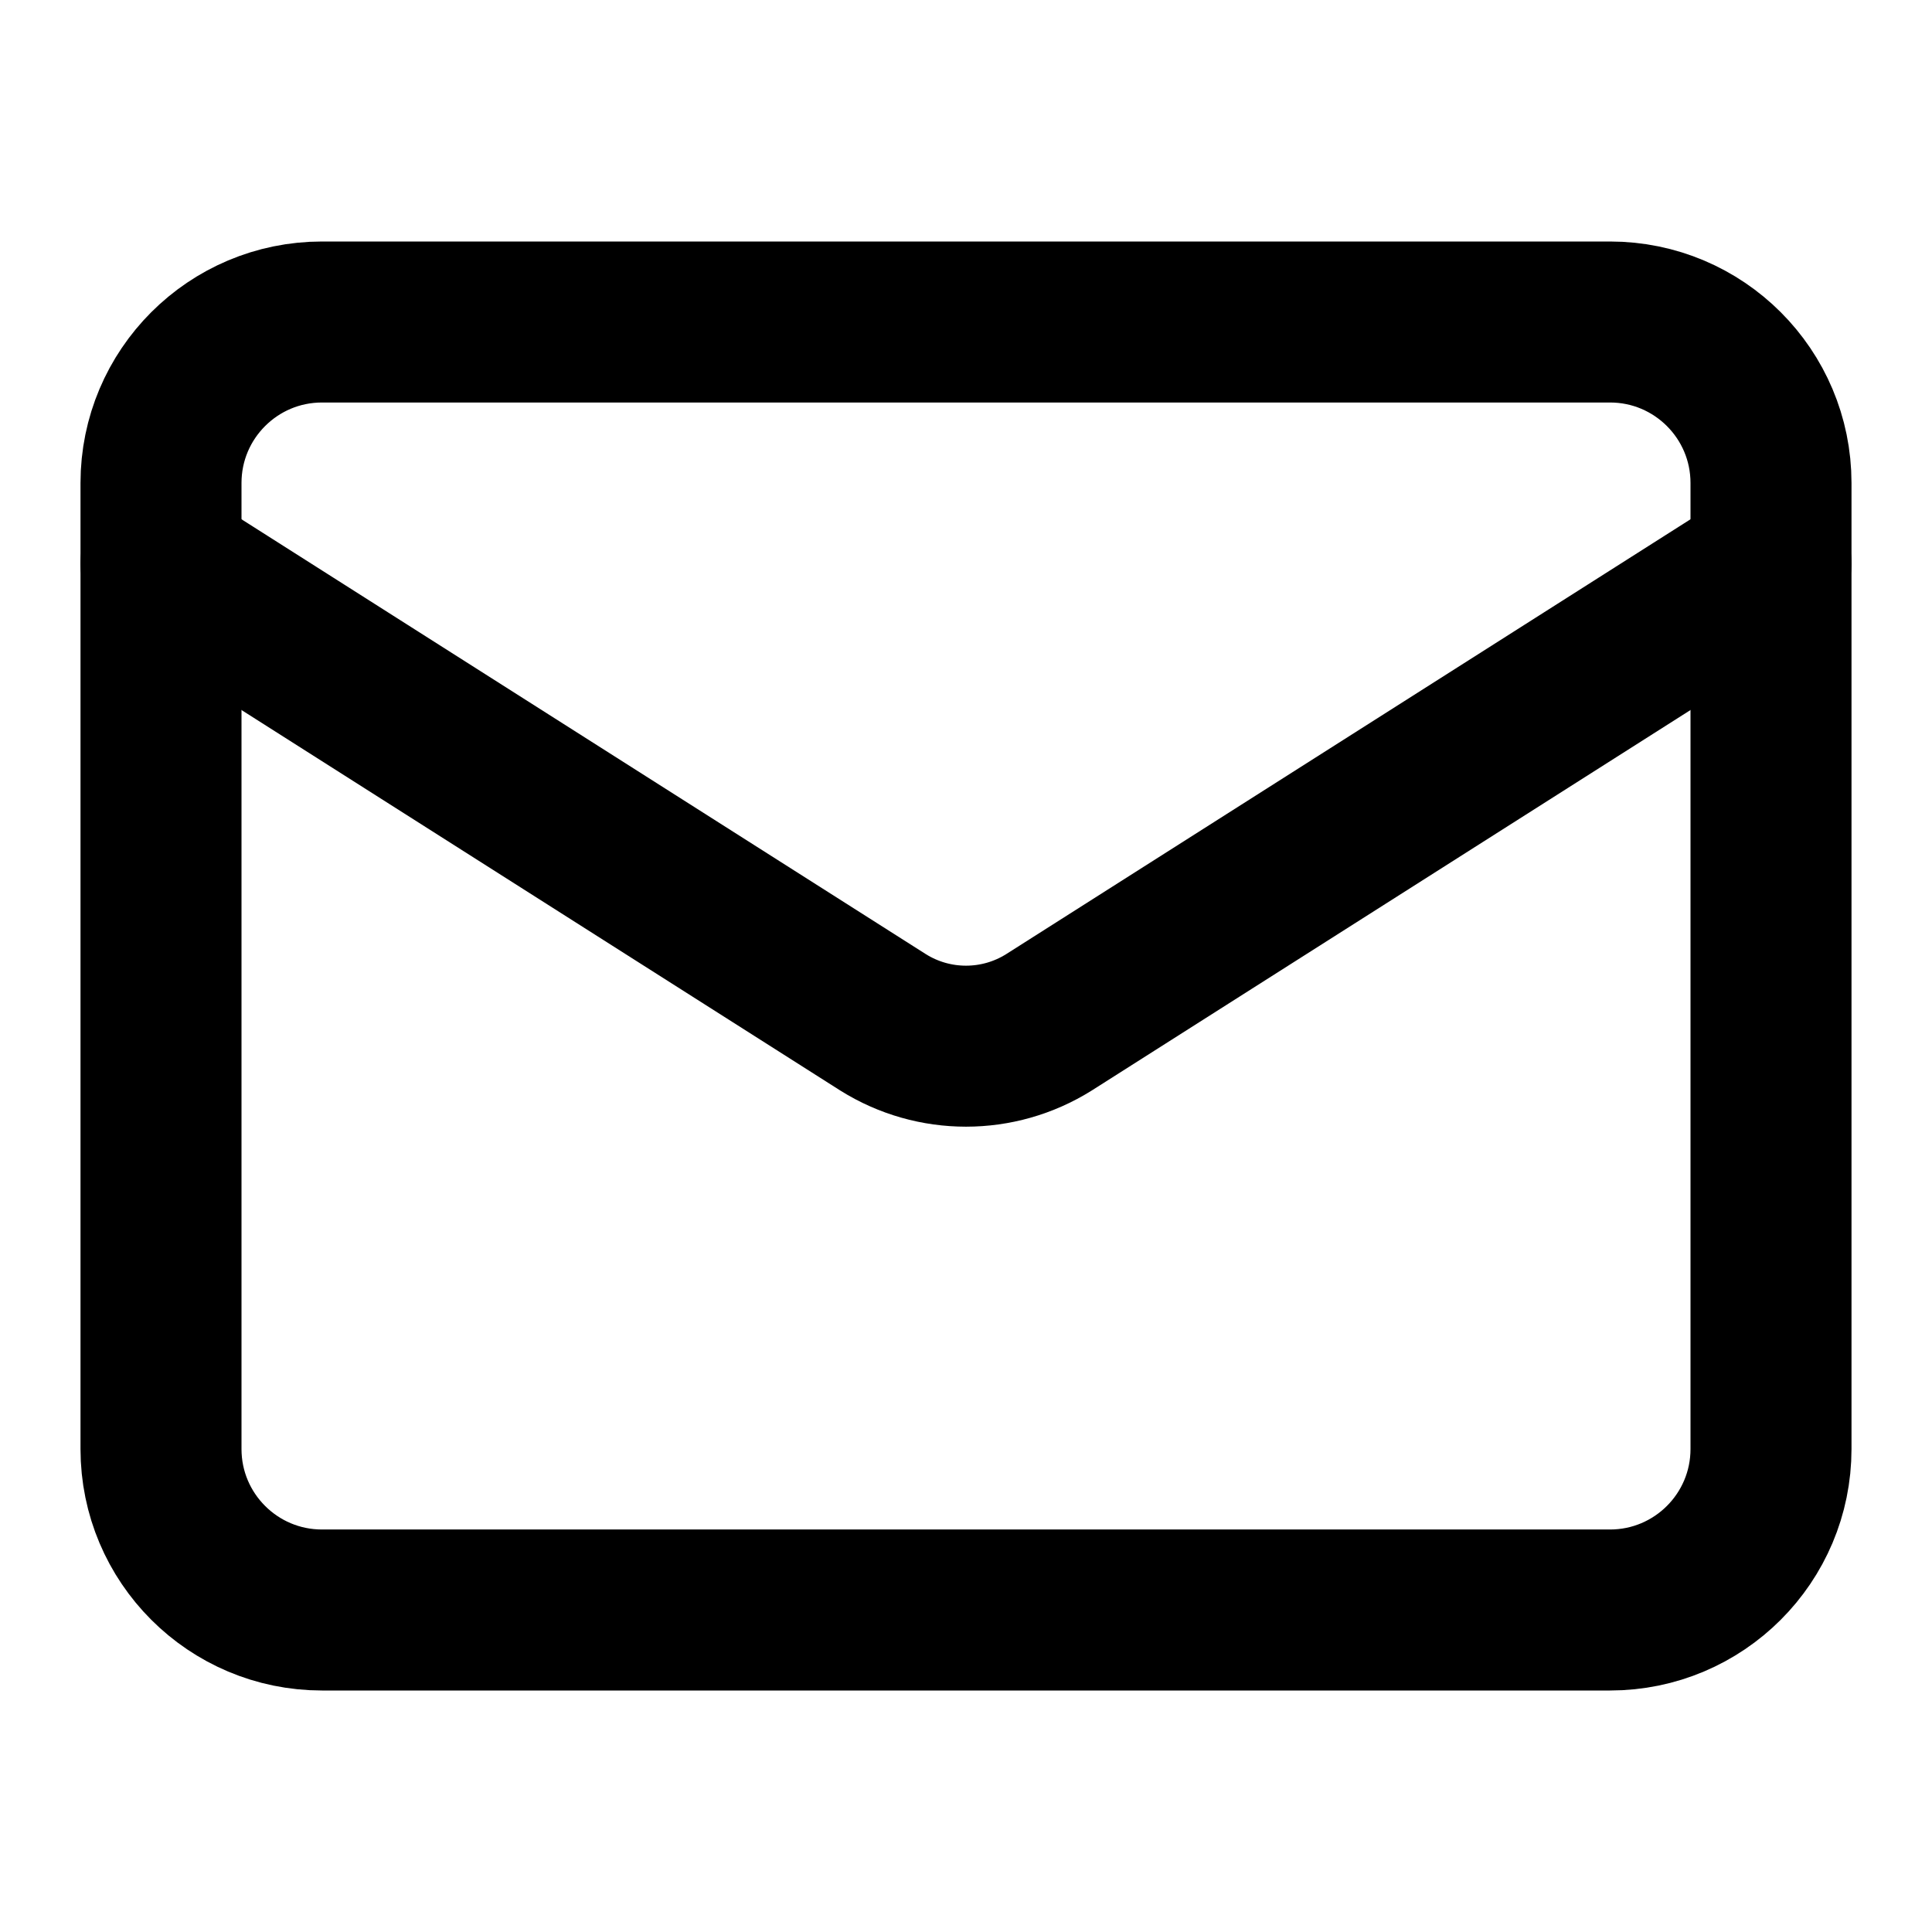
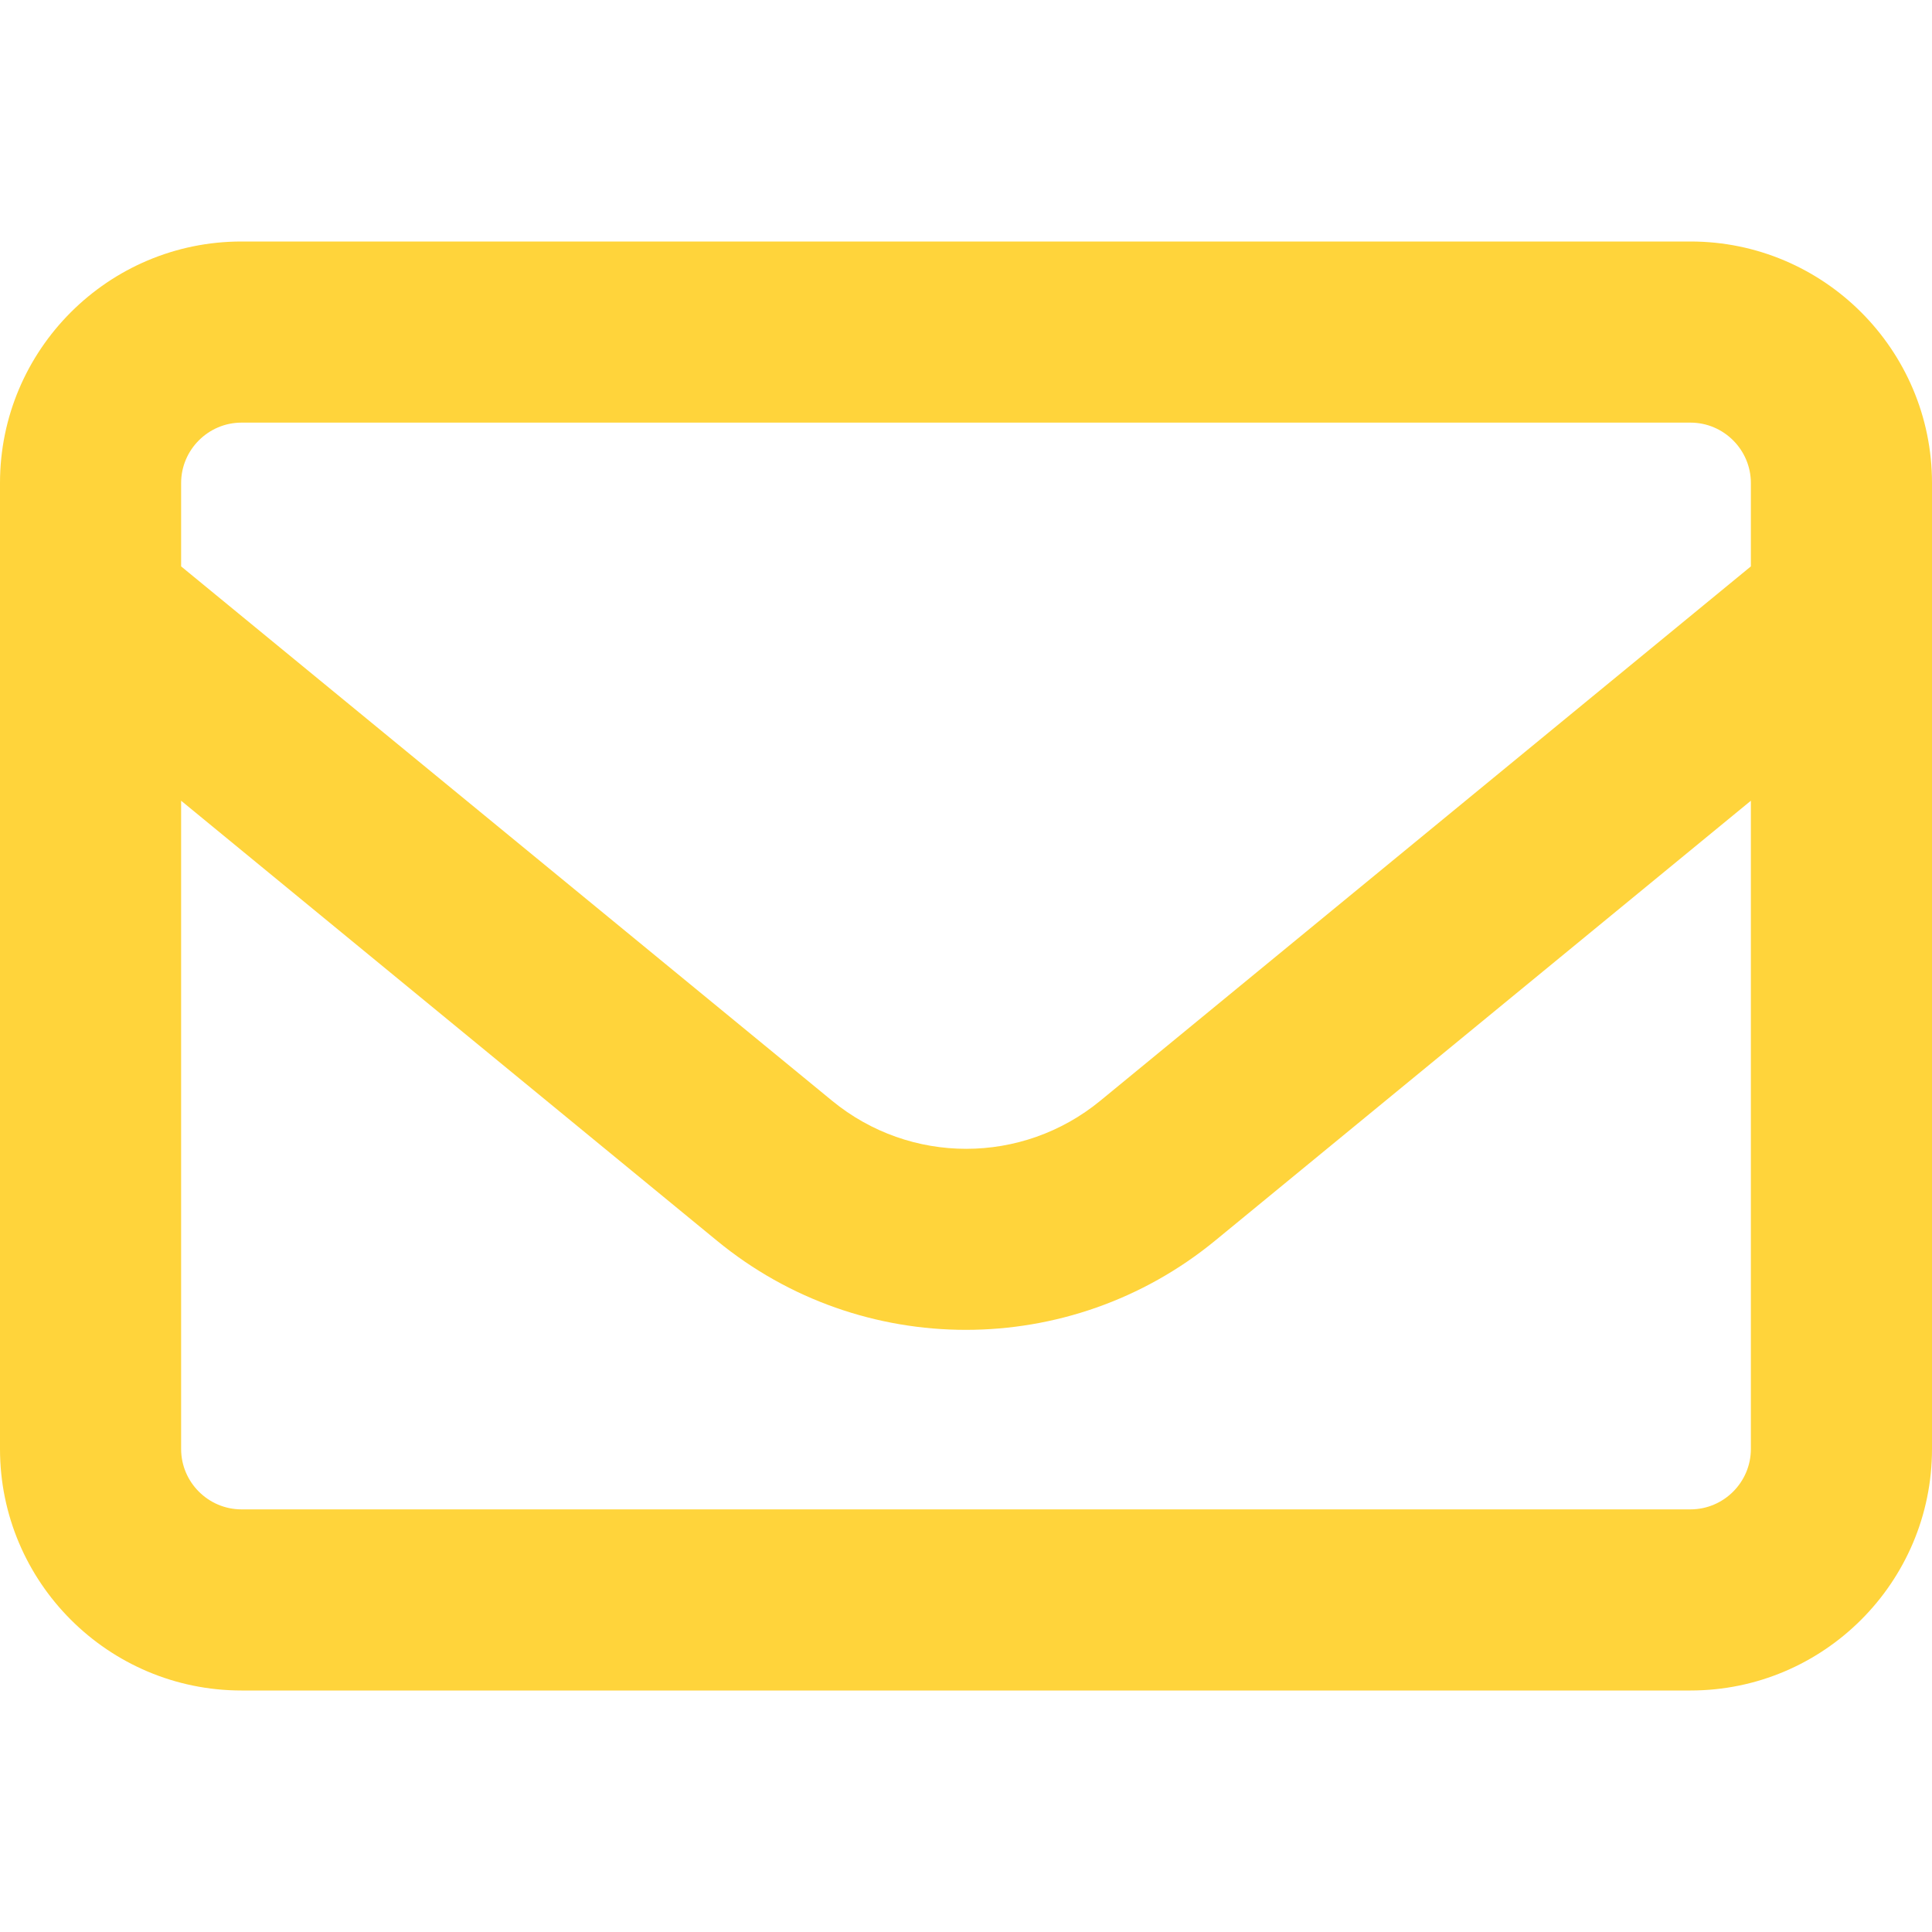
- <svg xmlns="http://www.w3.org/2000/svg" width="24" height="24" viewBox="0 0 24 24" fill="none" stroke="currentColor" stroke-width="2" stroke-linecap="round" stroke-linejoin="round" class="lucide lucide-mail">
-   <rect width="20" height="16" x="2" y="4" rx="2" />
-   <path d="m22 7-8.97 5.7a1.94 1.94 0 0 1-2.06 0L2 7" />
+ <svg xmlns="http://www.w3.org/2000/svg" viewBox="0 0 512 512">
+   <path fill="#FFD43B" d="M64 112c-8.8 0-16 7.2-16 16l0 22.1L220.5 291.7c20.7 17 50.4 17 71.1 0L464 150.1l0-22.1c0-8.8-7.2-16-16-16L64 112zM48 212.2L48 384c0 8.8 7.2 16 16 16l384 0c8.8 0 16-7.2 16-16l0-171.8L322 328.8c-38.4 31.5-93.7 31.5-132 0L48 212.2zM0 128C0 92.7 28.7 64 64 64l384 0c35.3 0 64 28.7 64 64l0 256c0 35.3-28.7 64-64 64L64 448c-35.3 0-64-28.7-64-64L0 128z" />
</svg>
